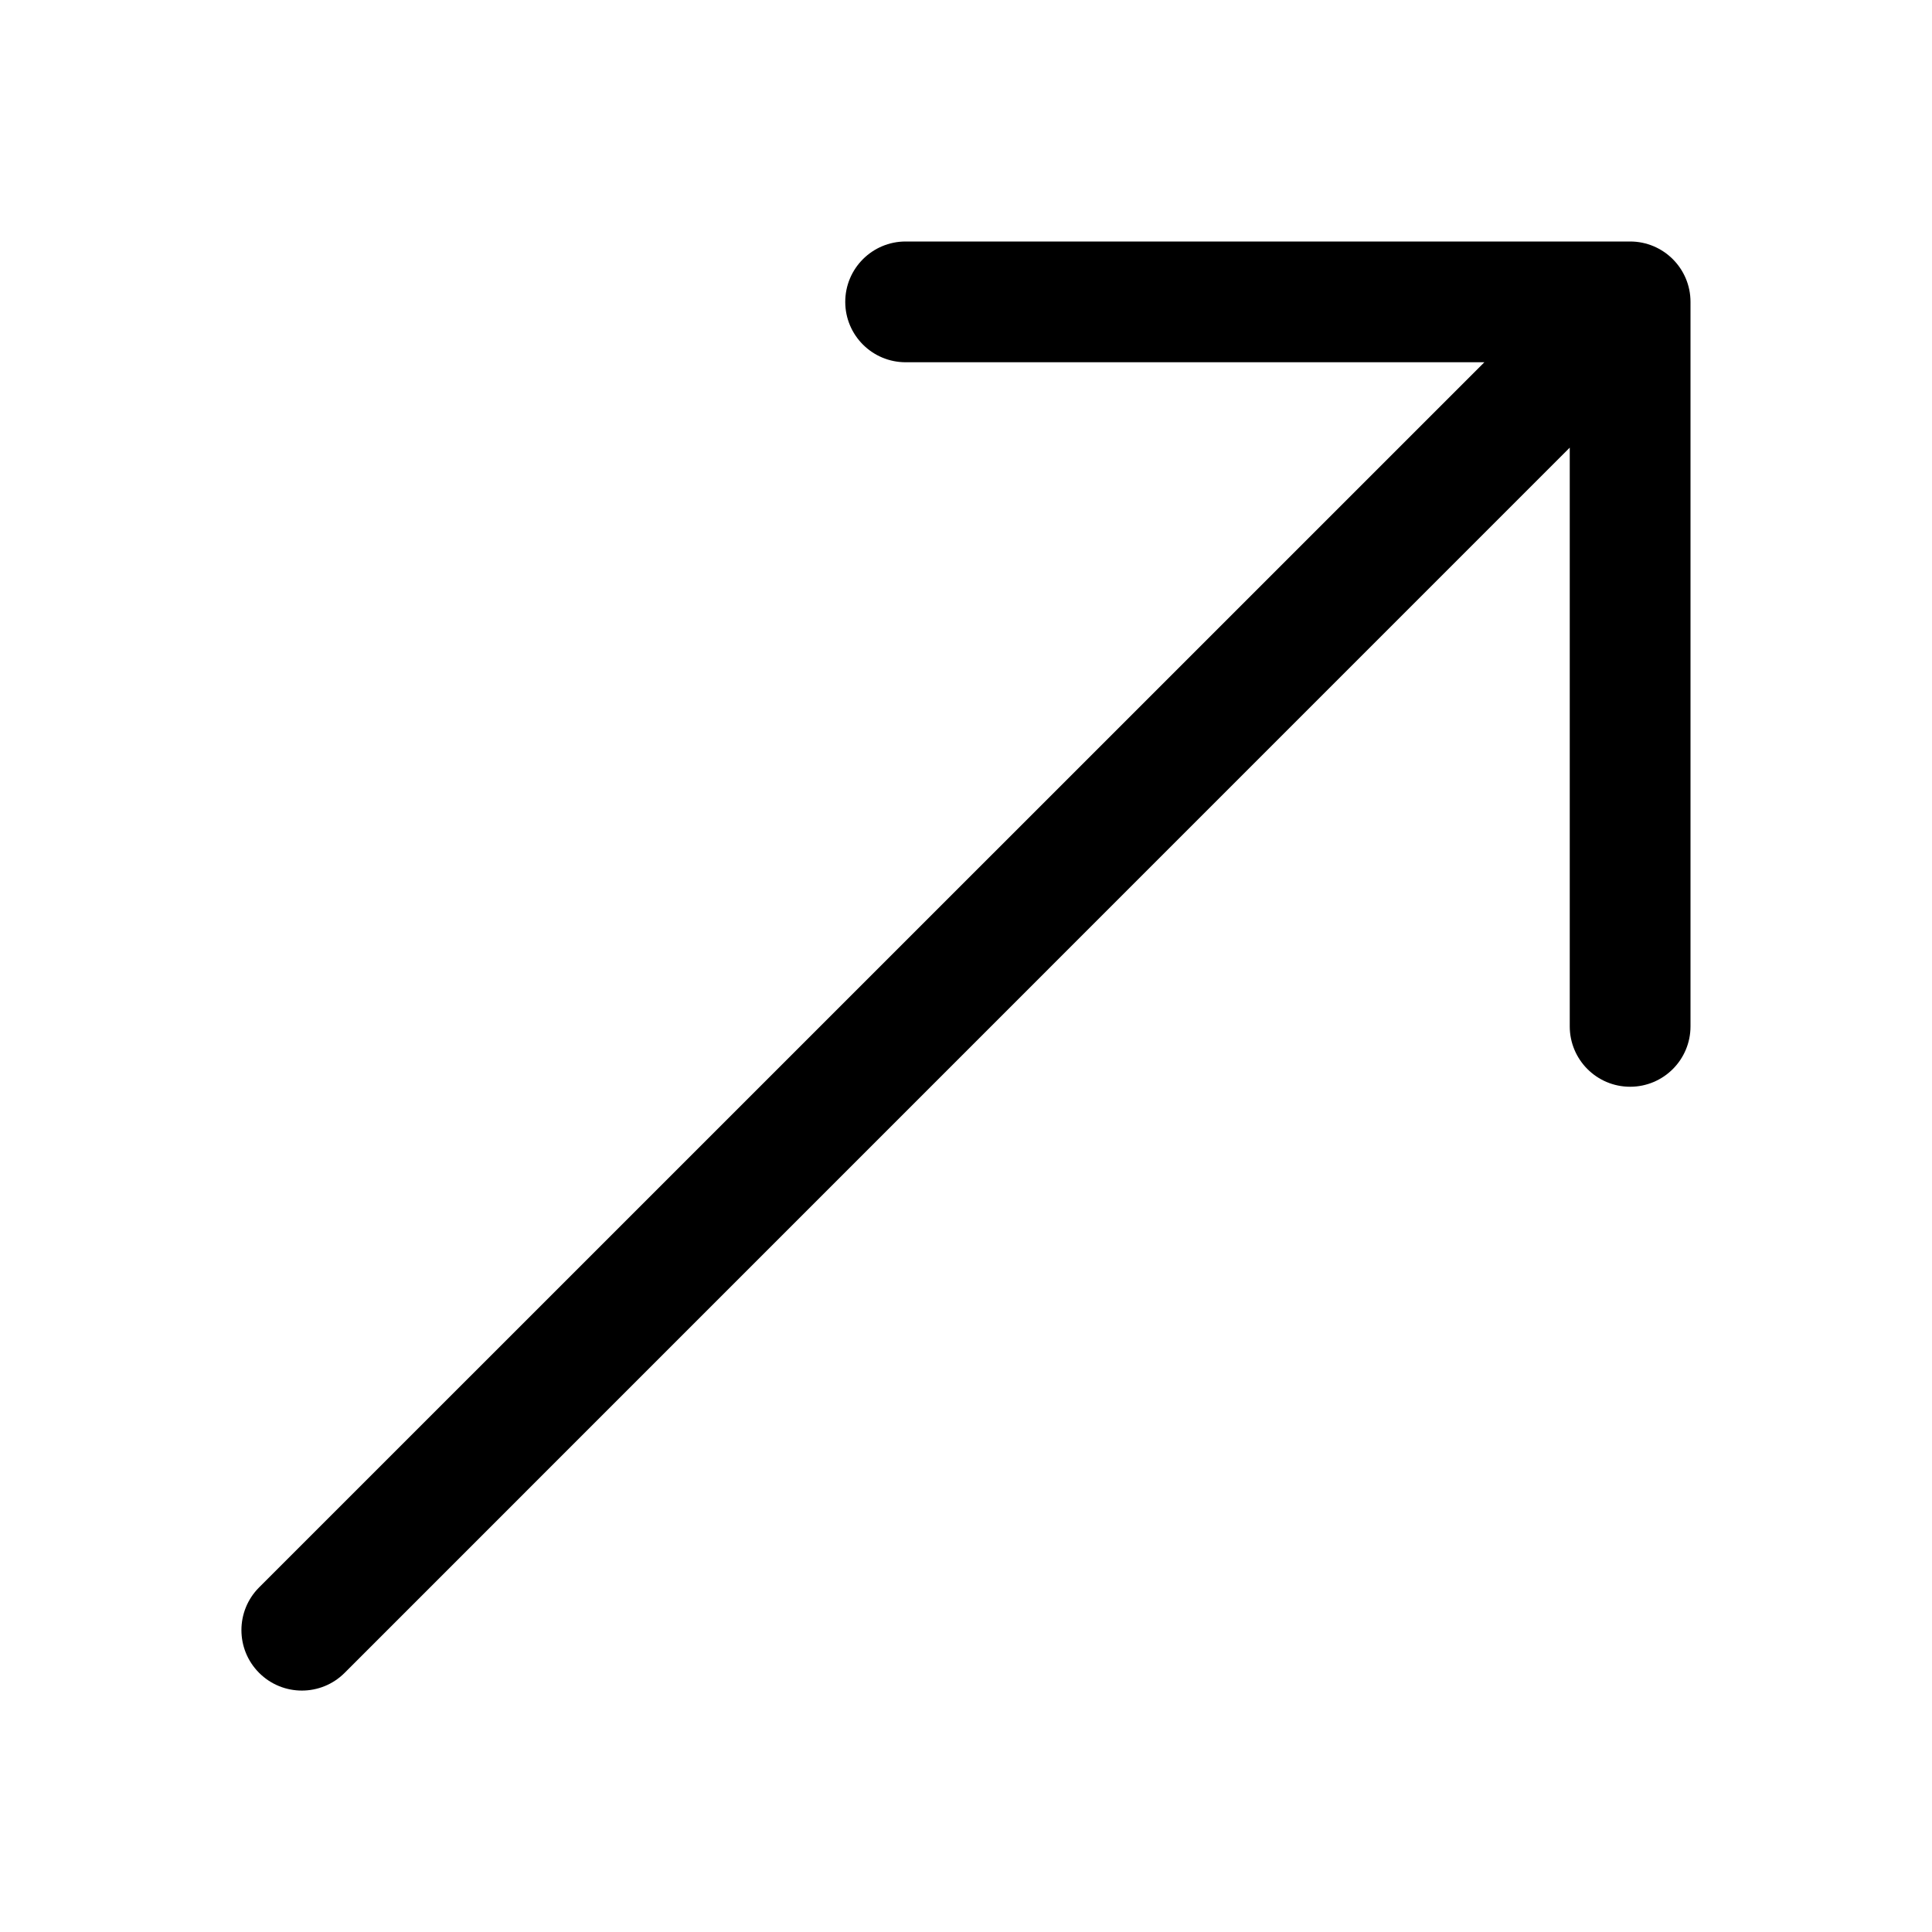
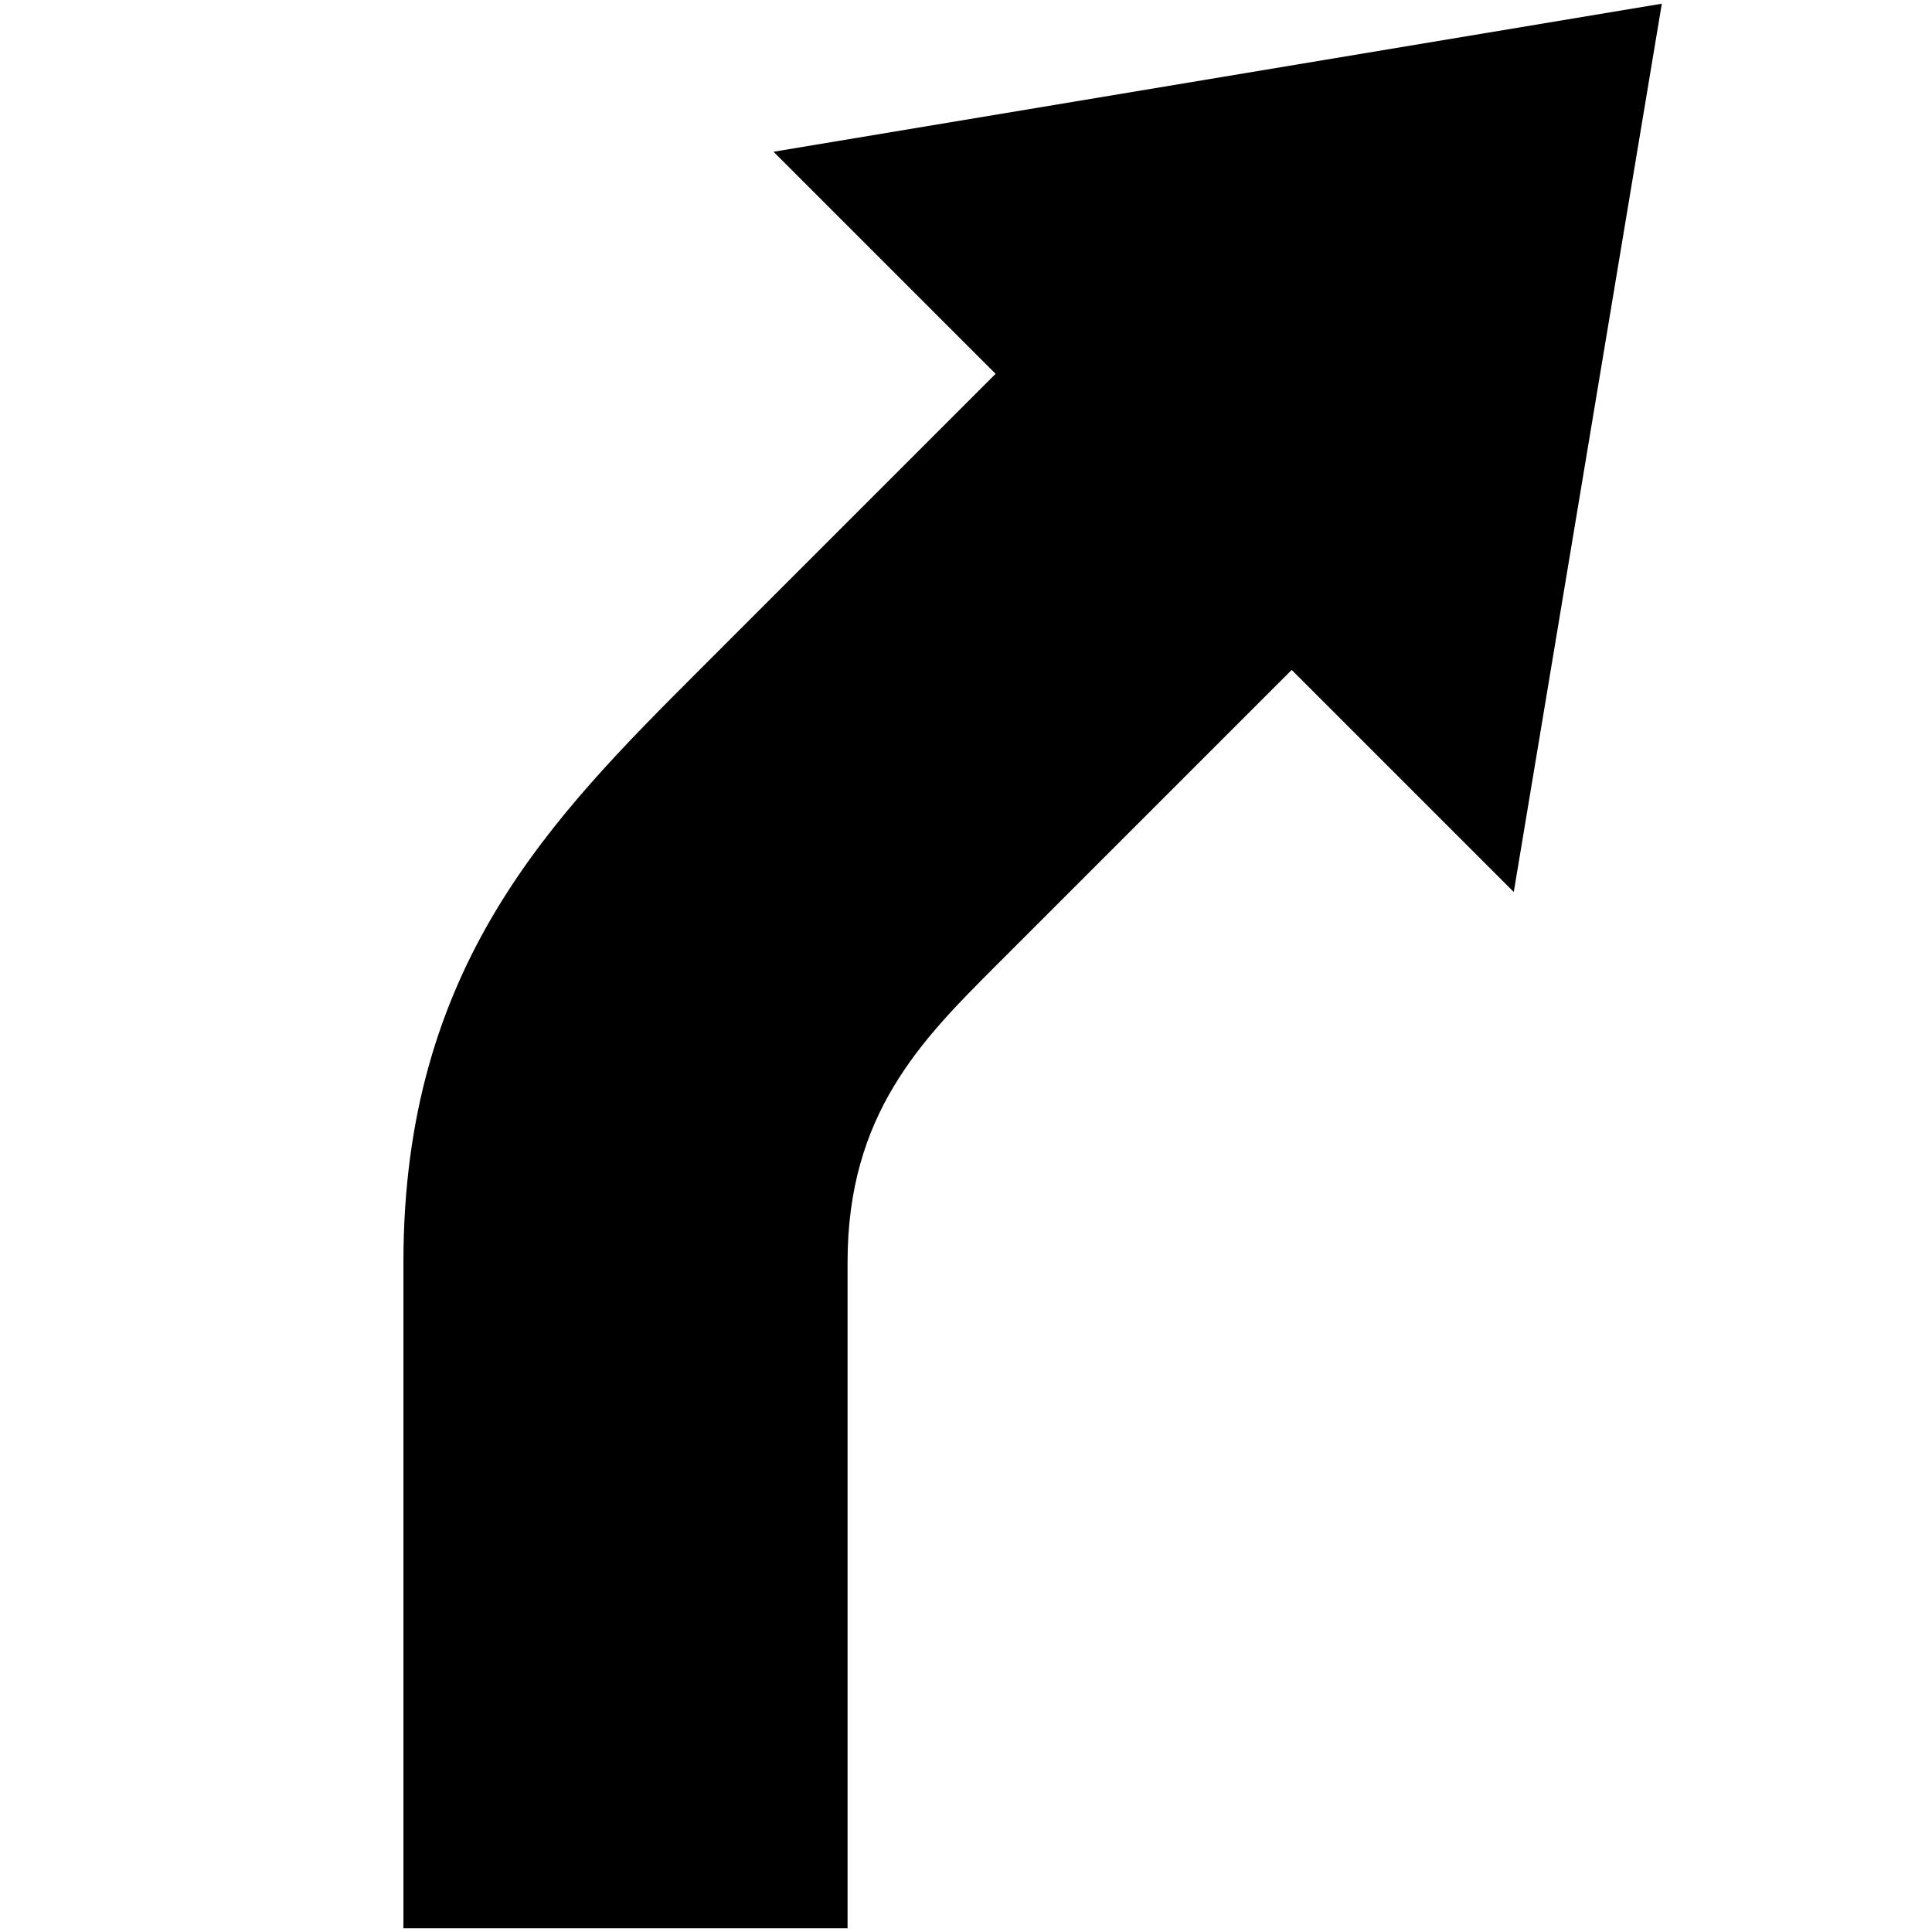
- <svg xmlns="http://www.w3.org/2000/svg" width="16" height="16" fill="currentColor" class="bi bi-arrow-up-right" viewBox="0 0 16 16">
-   <path fill-rule="evenodd" d="M14 2.5a.5.5 0 0 0-.5-.5h-6a.5.5 0 0 0 0 1h4.793L2.146 13.146a.5.5 0 0 0 .708.708L13 3.707V8.5a.5.5 0 0 0 1 0v-6z" />
+ <svg xmlns="http://www.w3.org/2000/svg" width="16" height="16" fill="currentColor" viewBox="0 0 261 261">
+   <path d="M204.5 120.5l20-120-120 20 30 30-40 40c-20 20-40 40-40 80v90h60v-90c0-20 10-30 20-40l40-40z" />
</svg>
